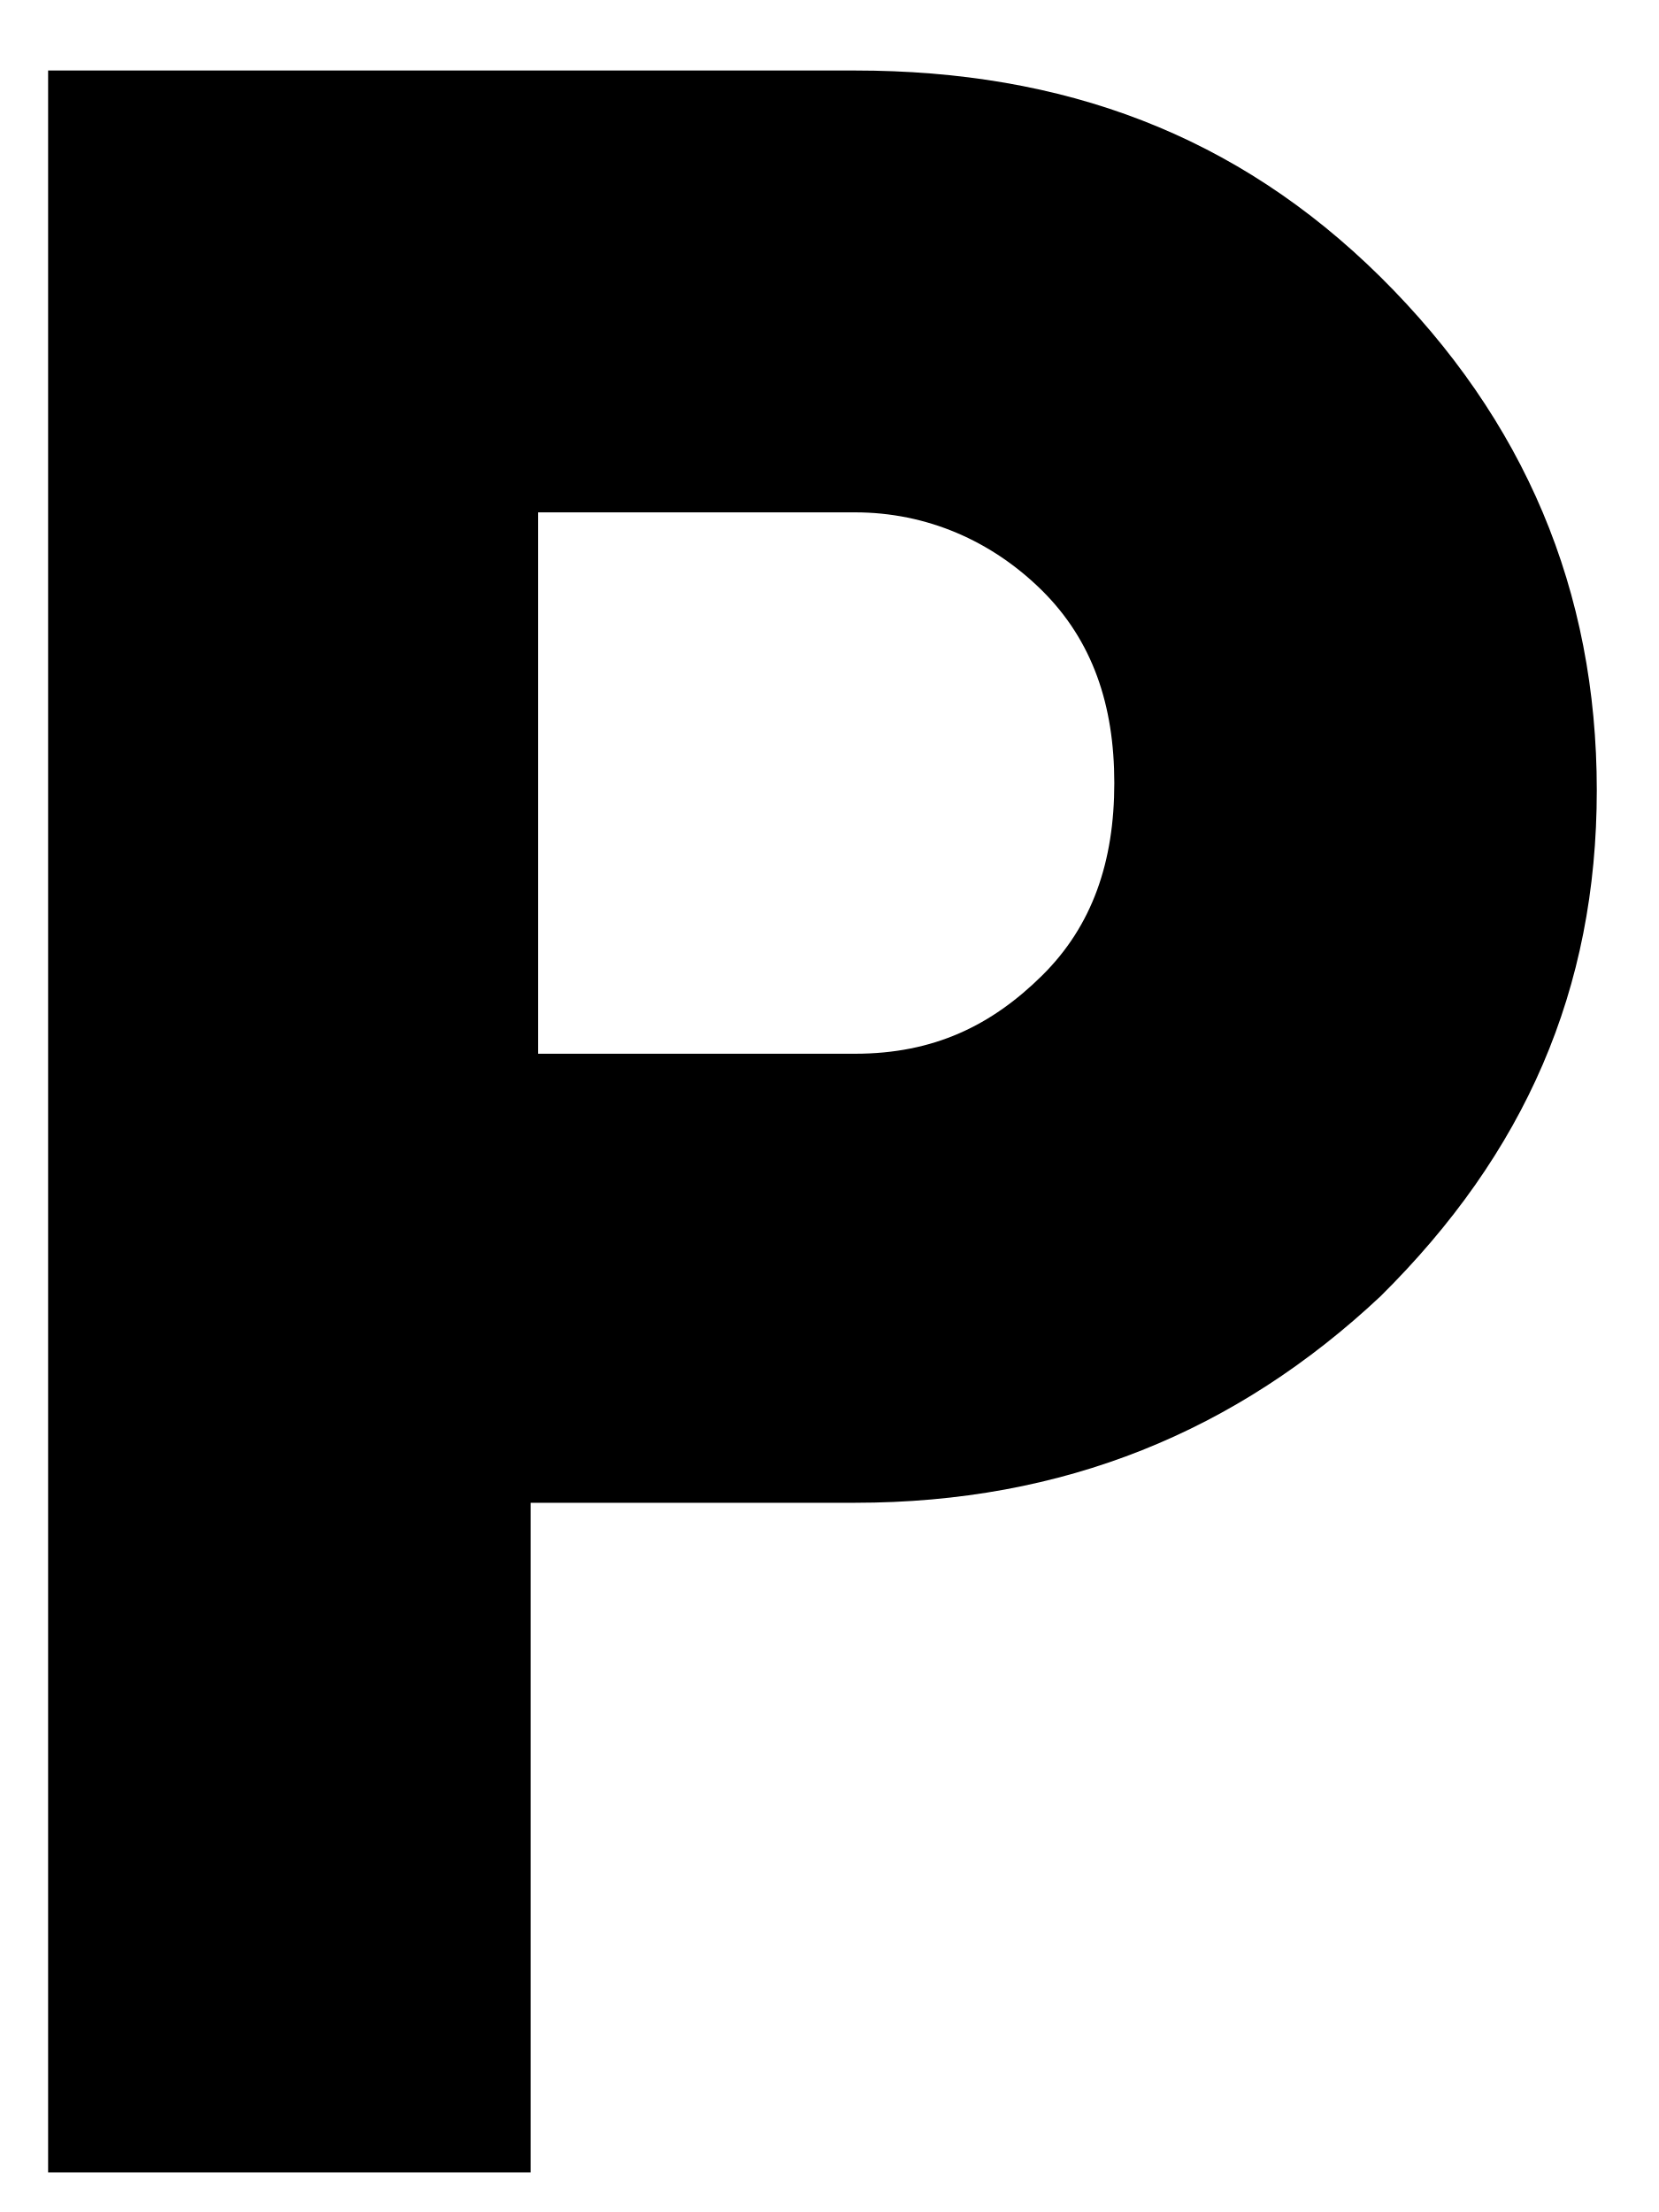
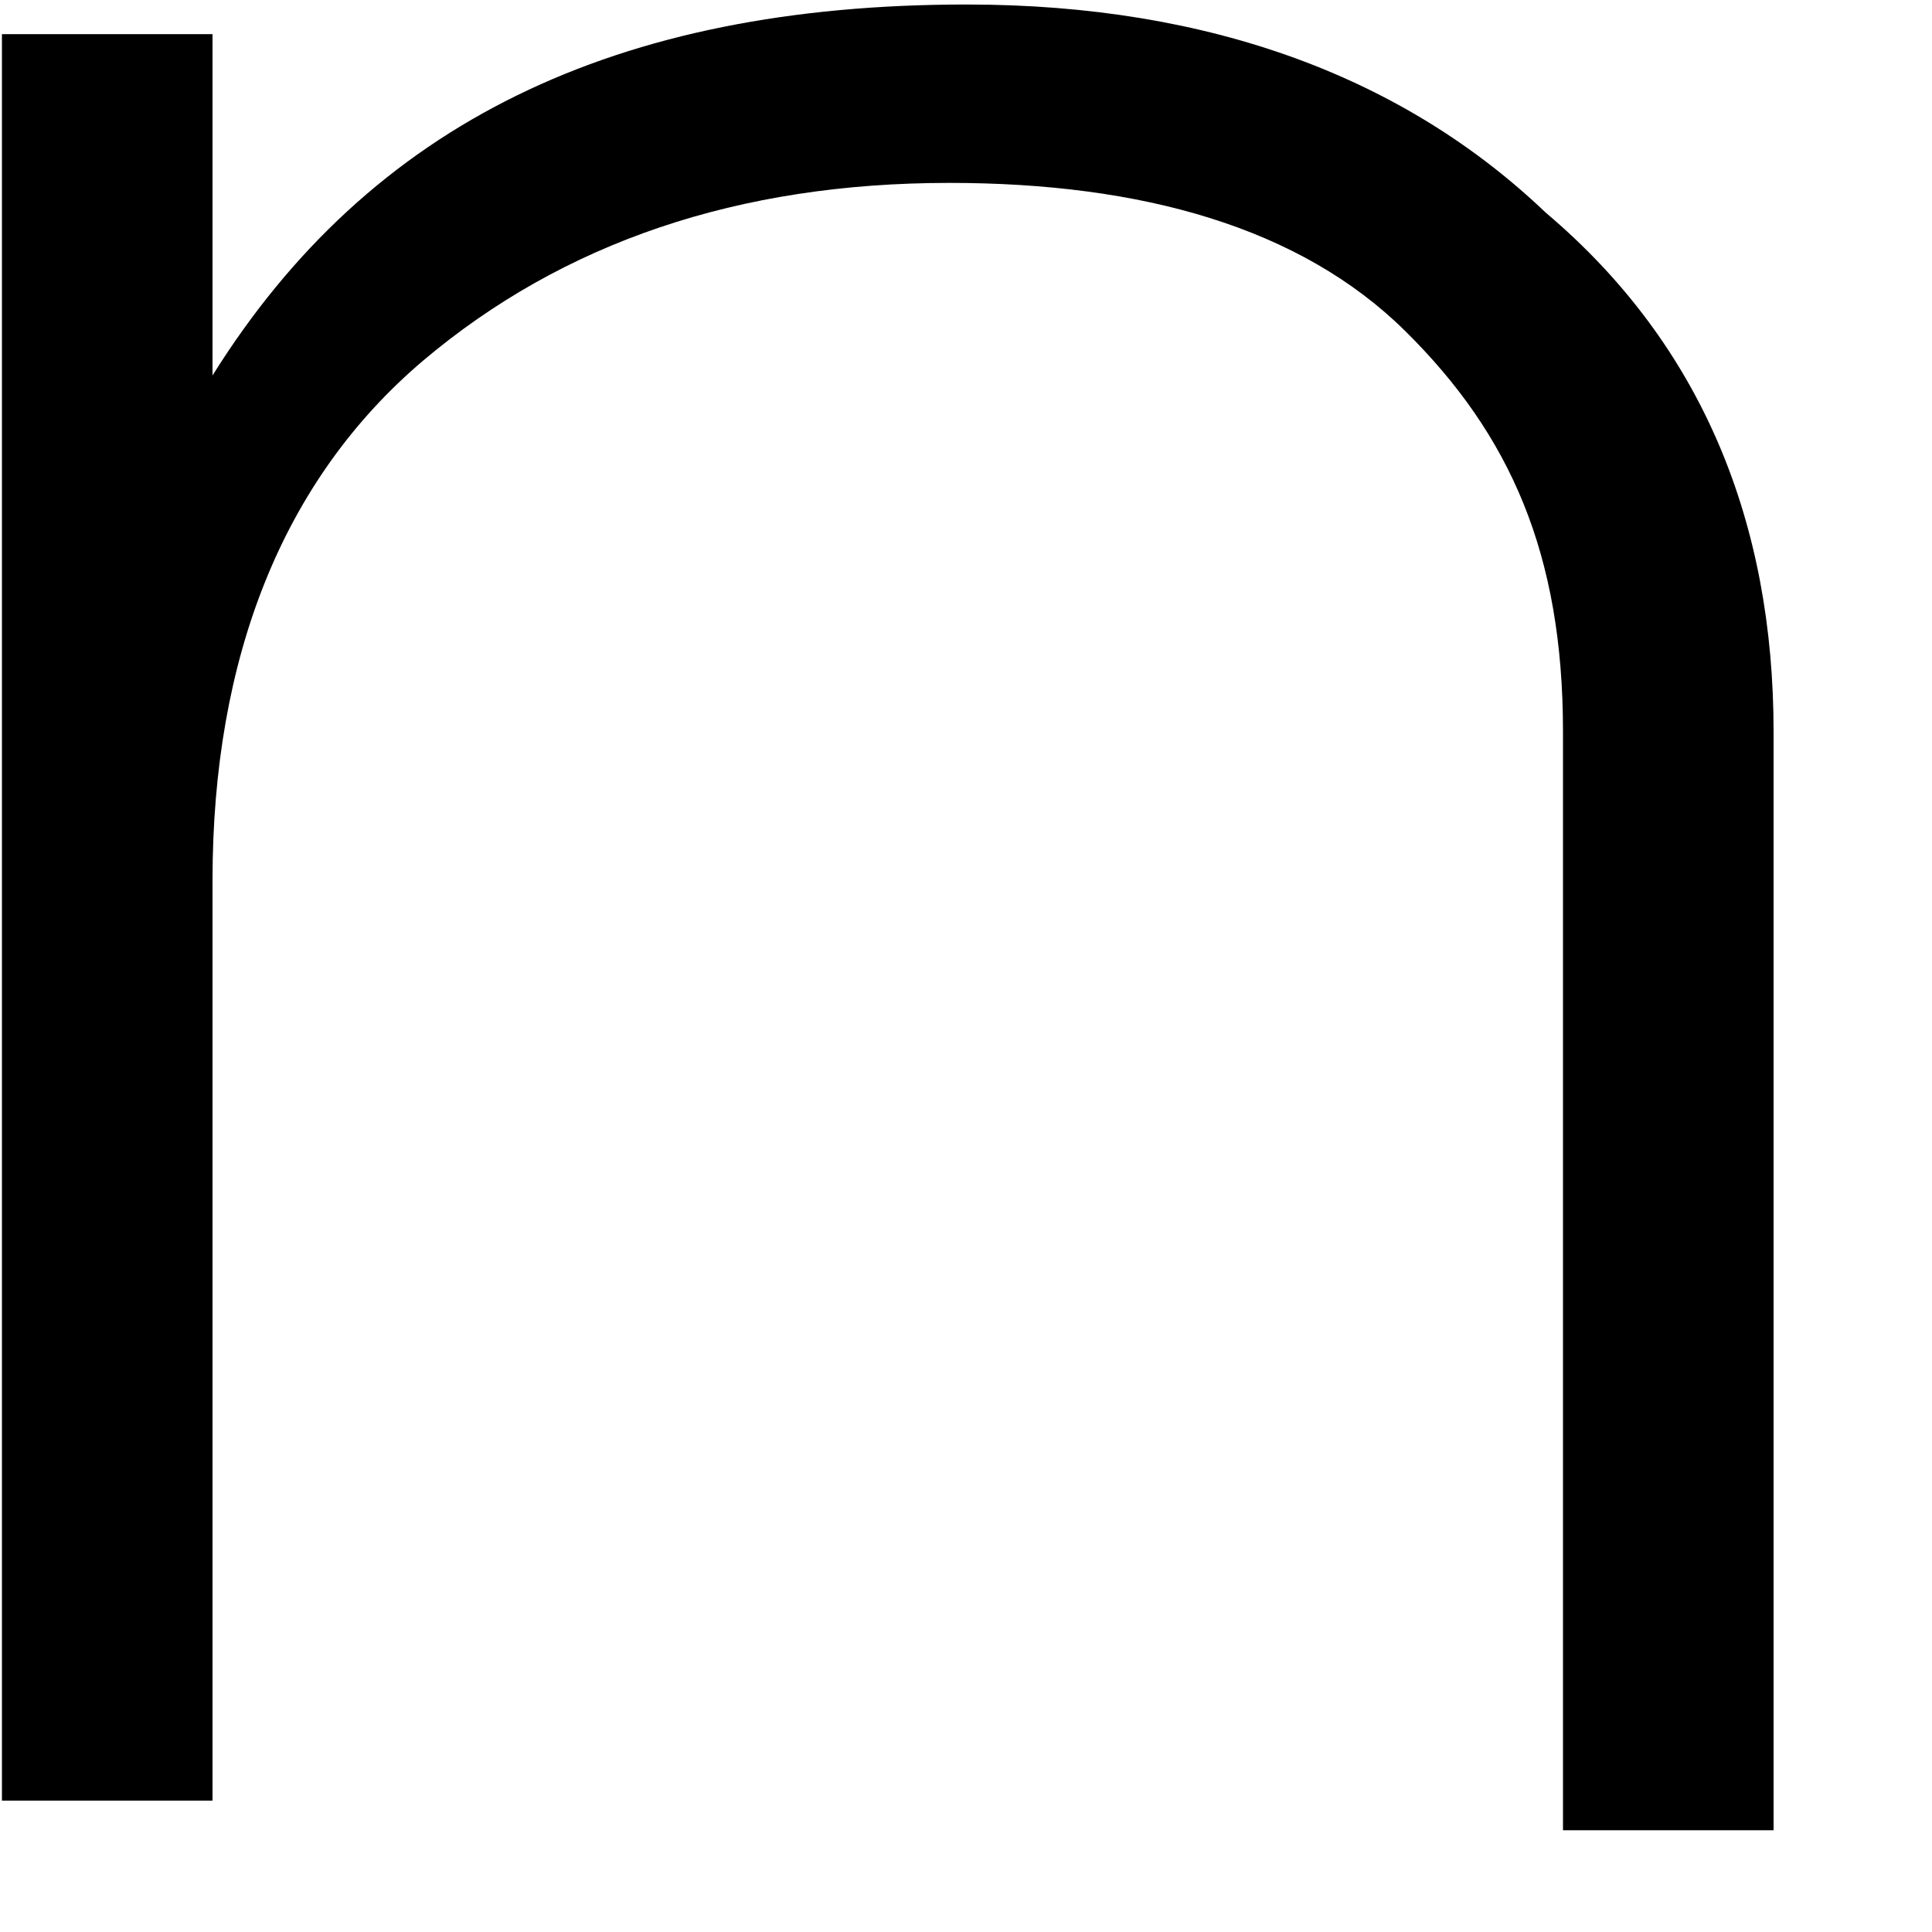
- <svg xmlns="http://www.w3.org/2000/svg" version="1.1" width="6px" height="8px">
-   <g transform="matrix(1 0 0 1 -76 -40 )">
-     <path d="M 1.919 5.435  L 1.946 5.435  L 3.092 5.435  C 3.847 5.435  4.472 5.177  4.993 4.688  C 5.514 4.172  5.775 3.58  5.775 2.858  C 5.775 2.136  5.514 1.518  4.993 1.002  C 4.472 0.487  3.847 0.255  3.092 0.255  L 0.174 0.255  L 0.174 7.857  L 1.919 7.857  L 1.919 5.435  Z M 1.946 3.811  L 1.946 1.853  L 3.092 1.853  C 3.352 1.853  3.587 1.956  3.769 2.136  C 3.951 2.317  4.03 2.549  4.03 2.832  C 4.03 3.116  3.951 3.348  3.769 3.528  C 3.587 3.708  3.378 3.811  3.092 3.811  L 1.946 3.811  Z " fill-rule="nonzero" fill="#000000" stroke="none" transform="matrix(1 0 0 1 76 40 )" />
+ <svg xmlns="http://www.w3.org/2000/svg" version="1.1" width="3px" height="3px">
+   <g transform="matrix(1 0 0 1 -87 -51 )">
+     <path d="M 2.4 0.33  C 2.182 0.122  1.882 0.007  1.501 0.007  C 0.956 0.007  0.575 0.191  0.33 0.583  L 0.33 0.053  L 0.003 0.053  L 0.003 2.796  L 0.33 2.796  L 0.33 1.367  C 0.33 1.021  0.439 0.745  0.657 0.56  C 0.875 0.376  1.147 0.284  1.474 0.284  C 1.773 0.284  2.019 0.353  2.182 0.514  C 2.345 0.675  2.427 0.86  2.427 1.136  L 2.427 2.842  L 2.754 2.842  L 2.754 1.136  C 2.754 0.814  2.645 0.537  2.4 0.33  Z " fill-rule="nonzero" fill="#000000" stroke="none" transform="matrix(1 0 0 1 87 51 )" />
  </g>
</svg>
